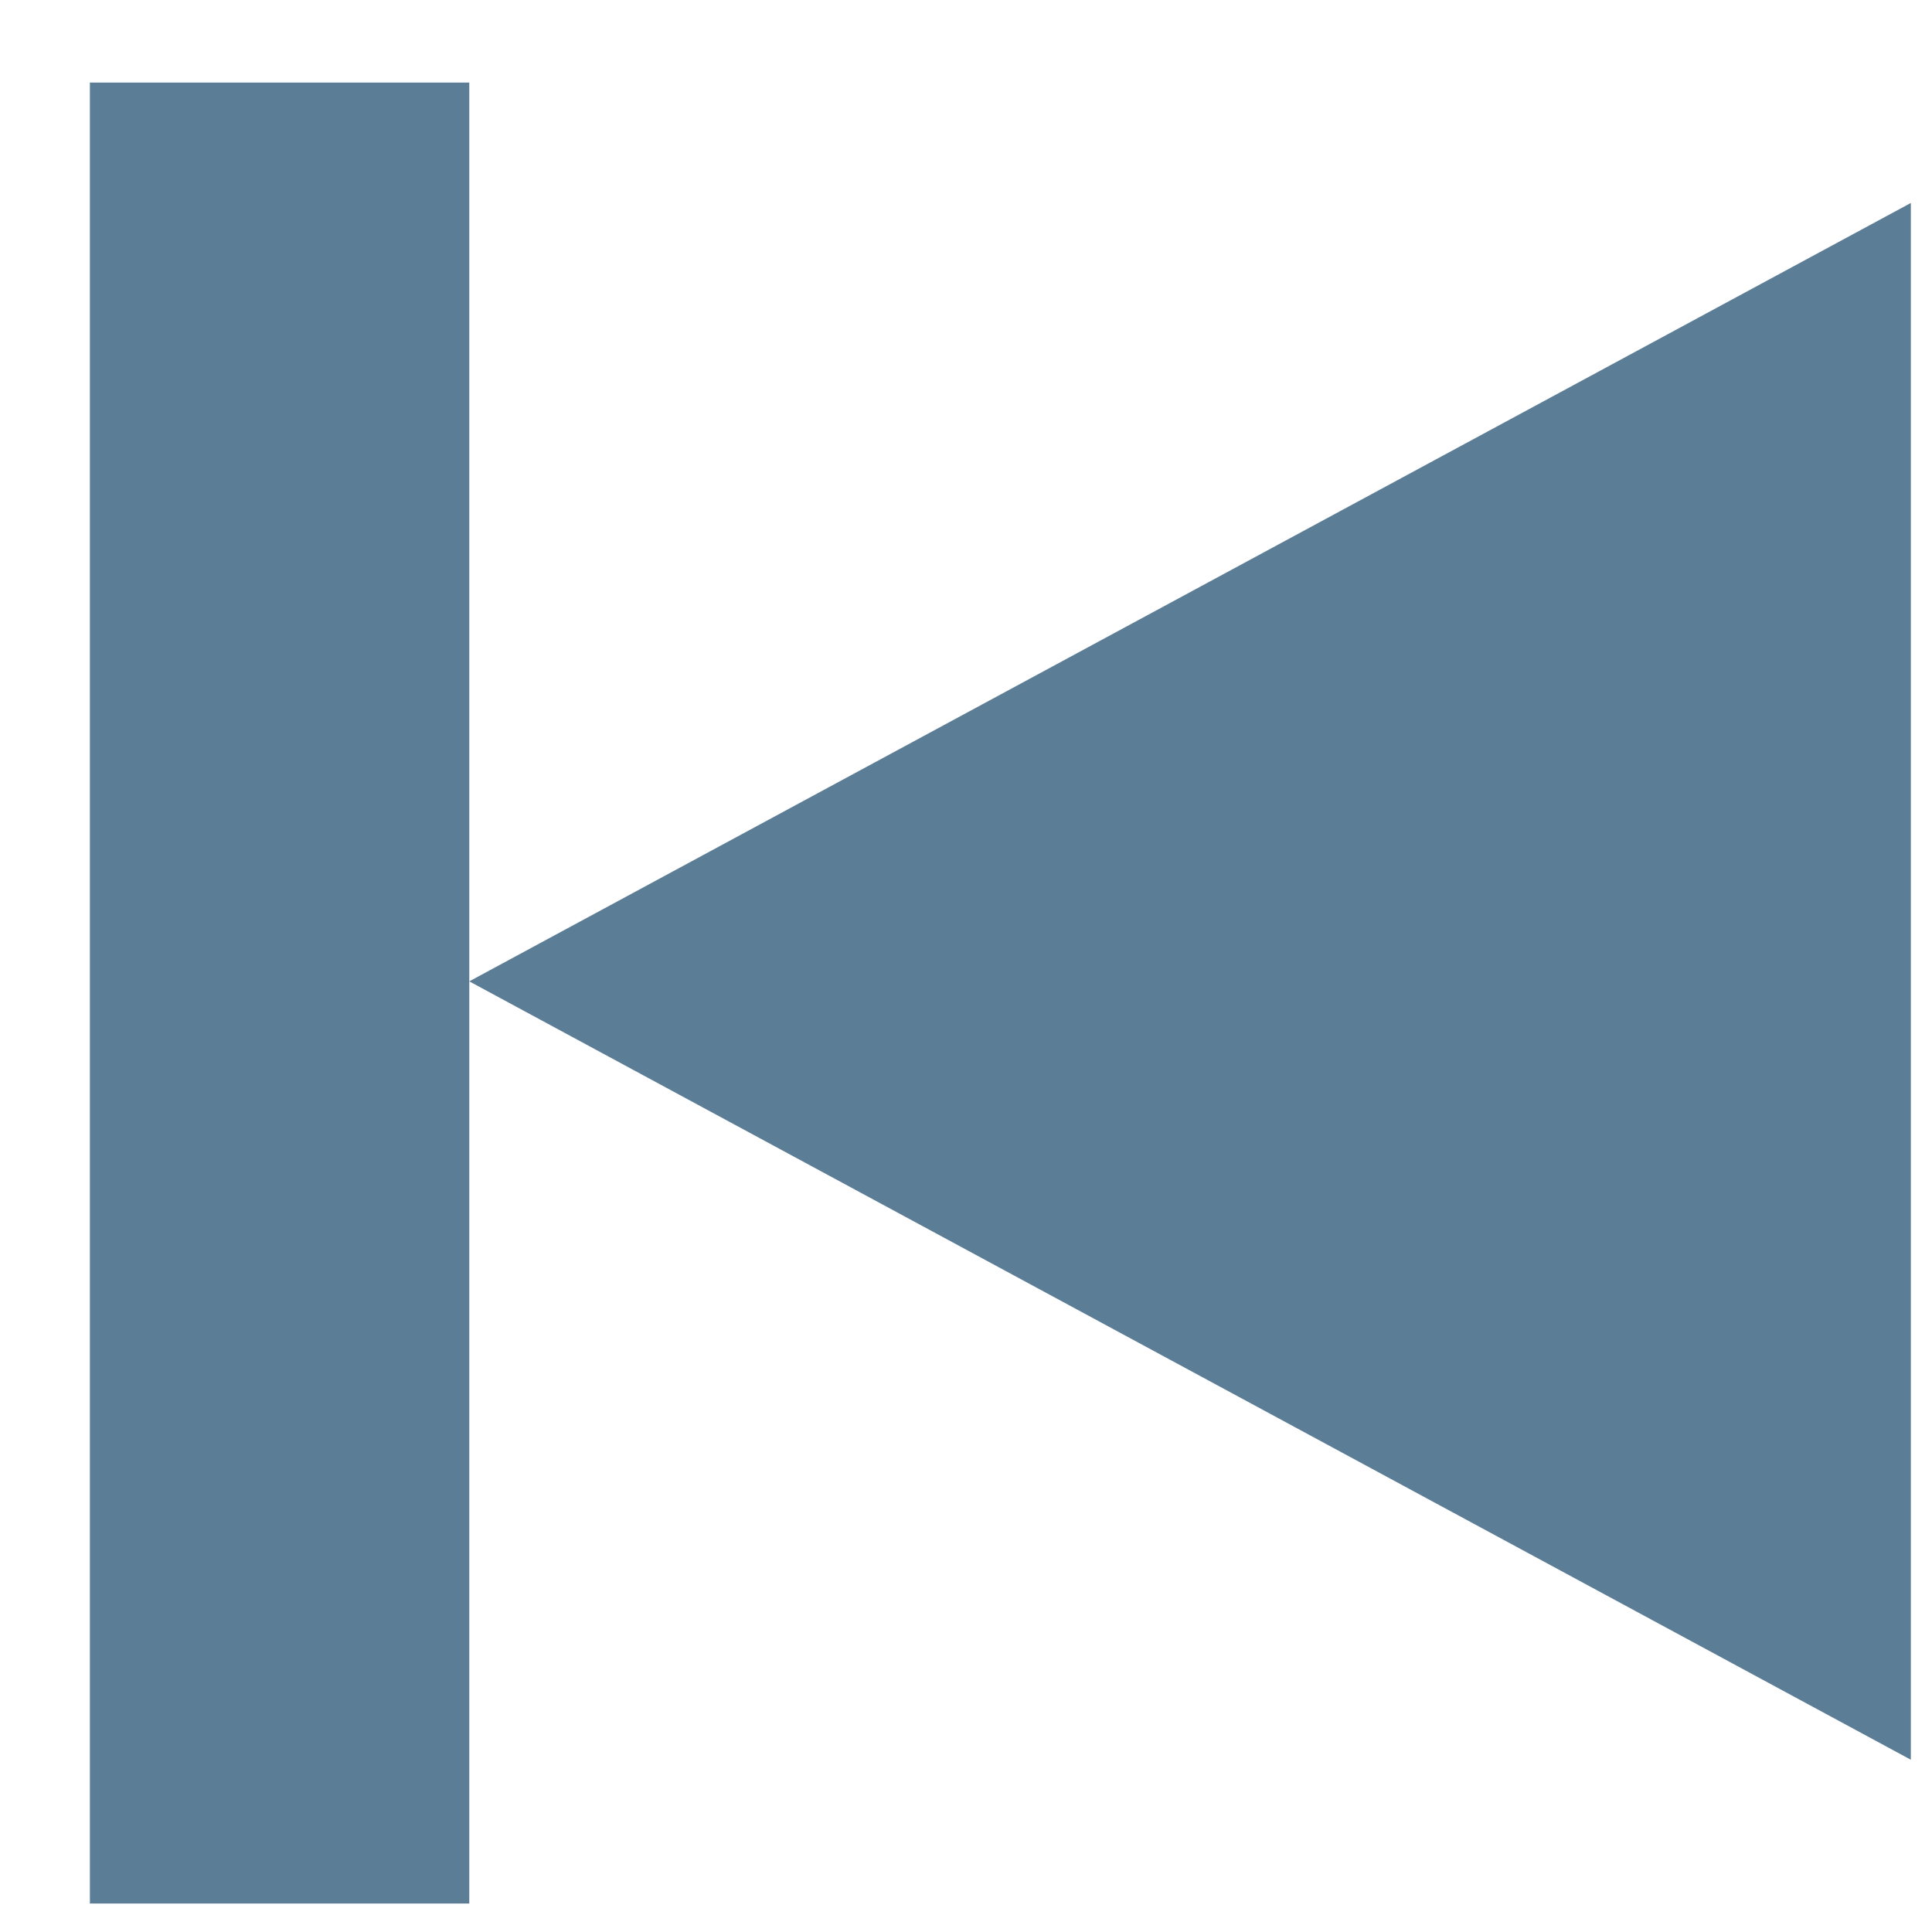
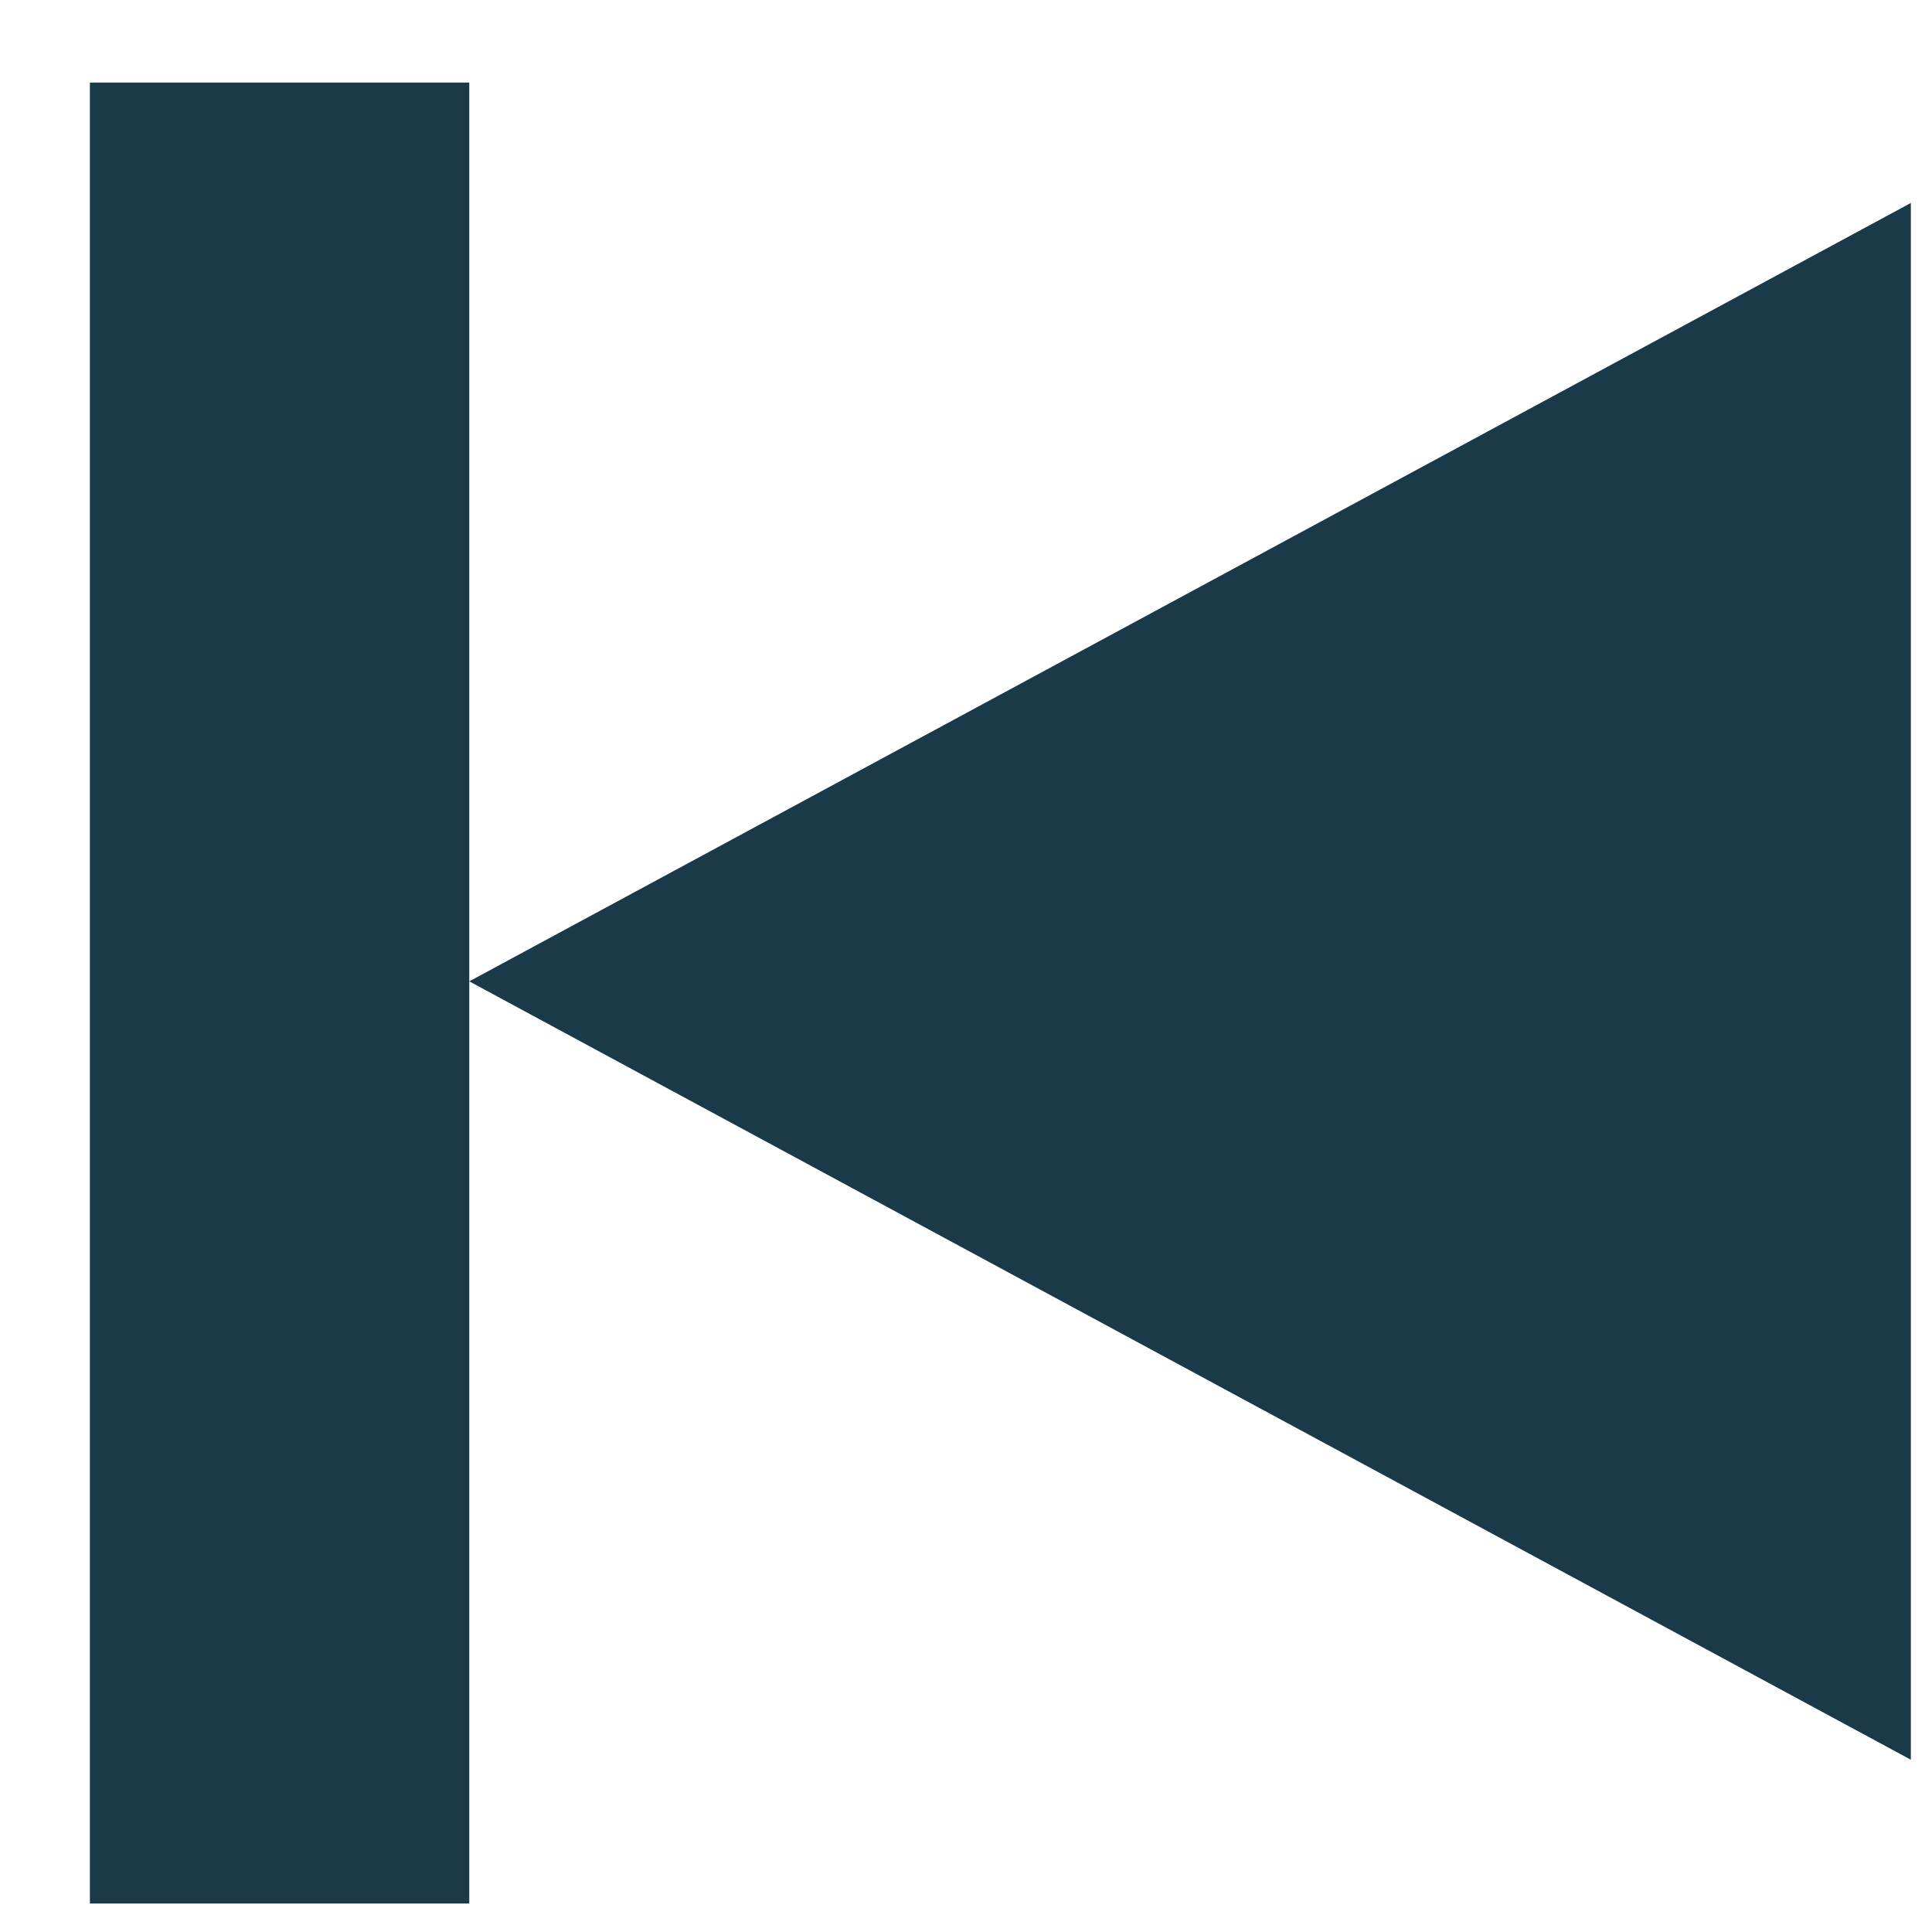
<svg xmlns="http://www.w3.org/2000/svg" width="19" height="19" viewBox="0 0 19 19" fill="none">
-   <path d="M4.615 9.651L18.792 1.996V17.306L4.615 9.651Z" fill="#5C7D96" />
-   <path d="M0.884 0.812H4.615V18.72H0.884V0.812Z" fill="#5C7D96" />
+   <path d="M4.615 9.651L18.792 1.996V17.306L4.615 9.651Z" fill="#1a3a4a" />
+   <path d="M0.884 0.812H4.615V18.72H0.884V0.812Z" fill="#1a3a4a" />
</svg>
